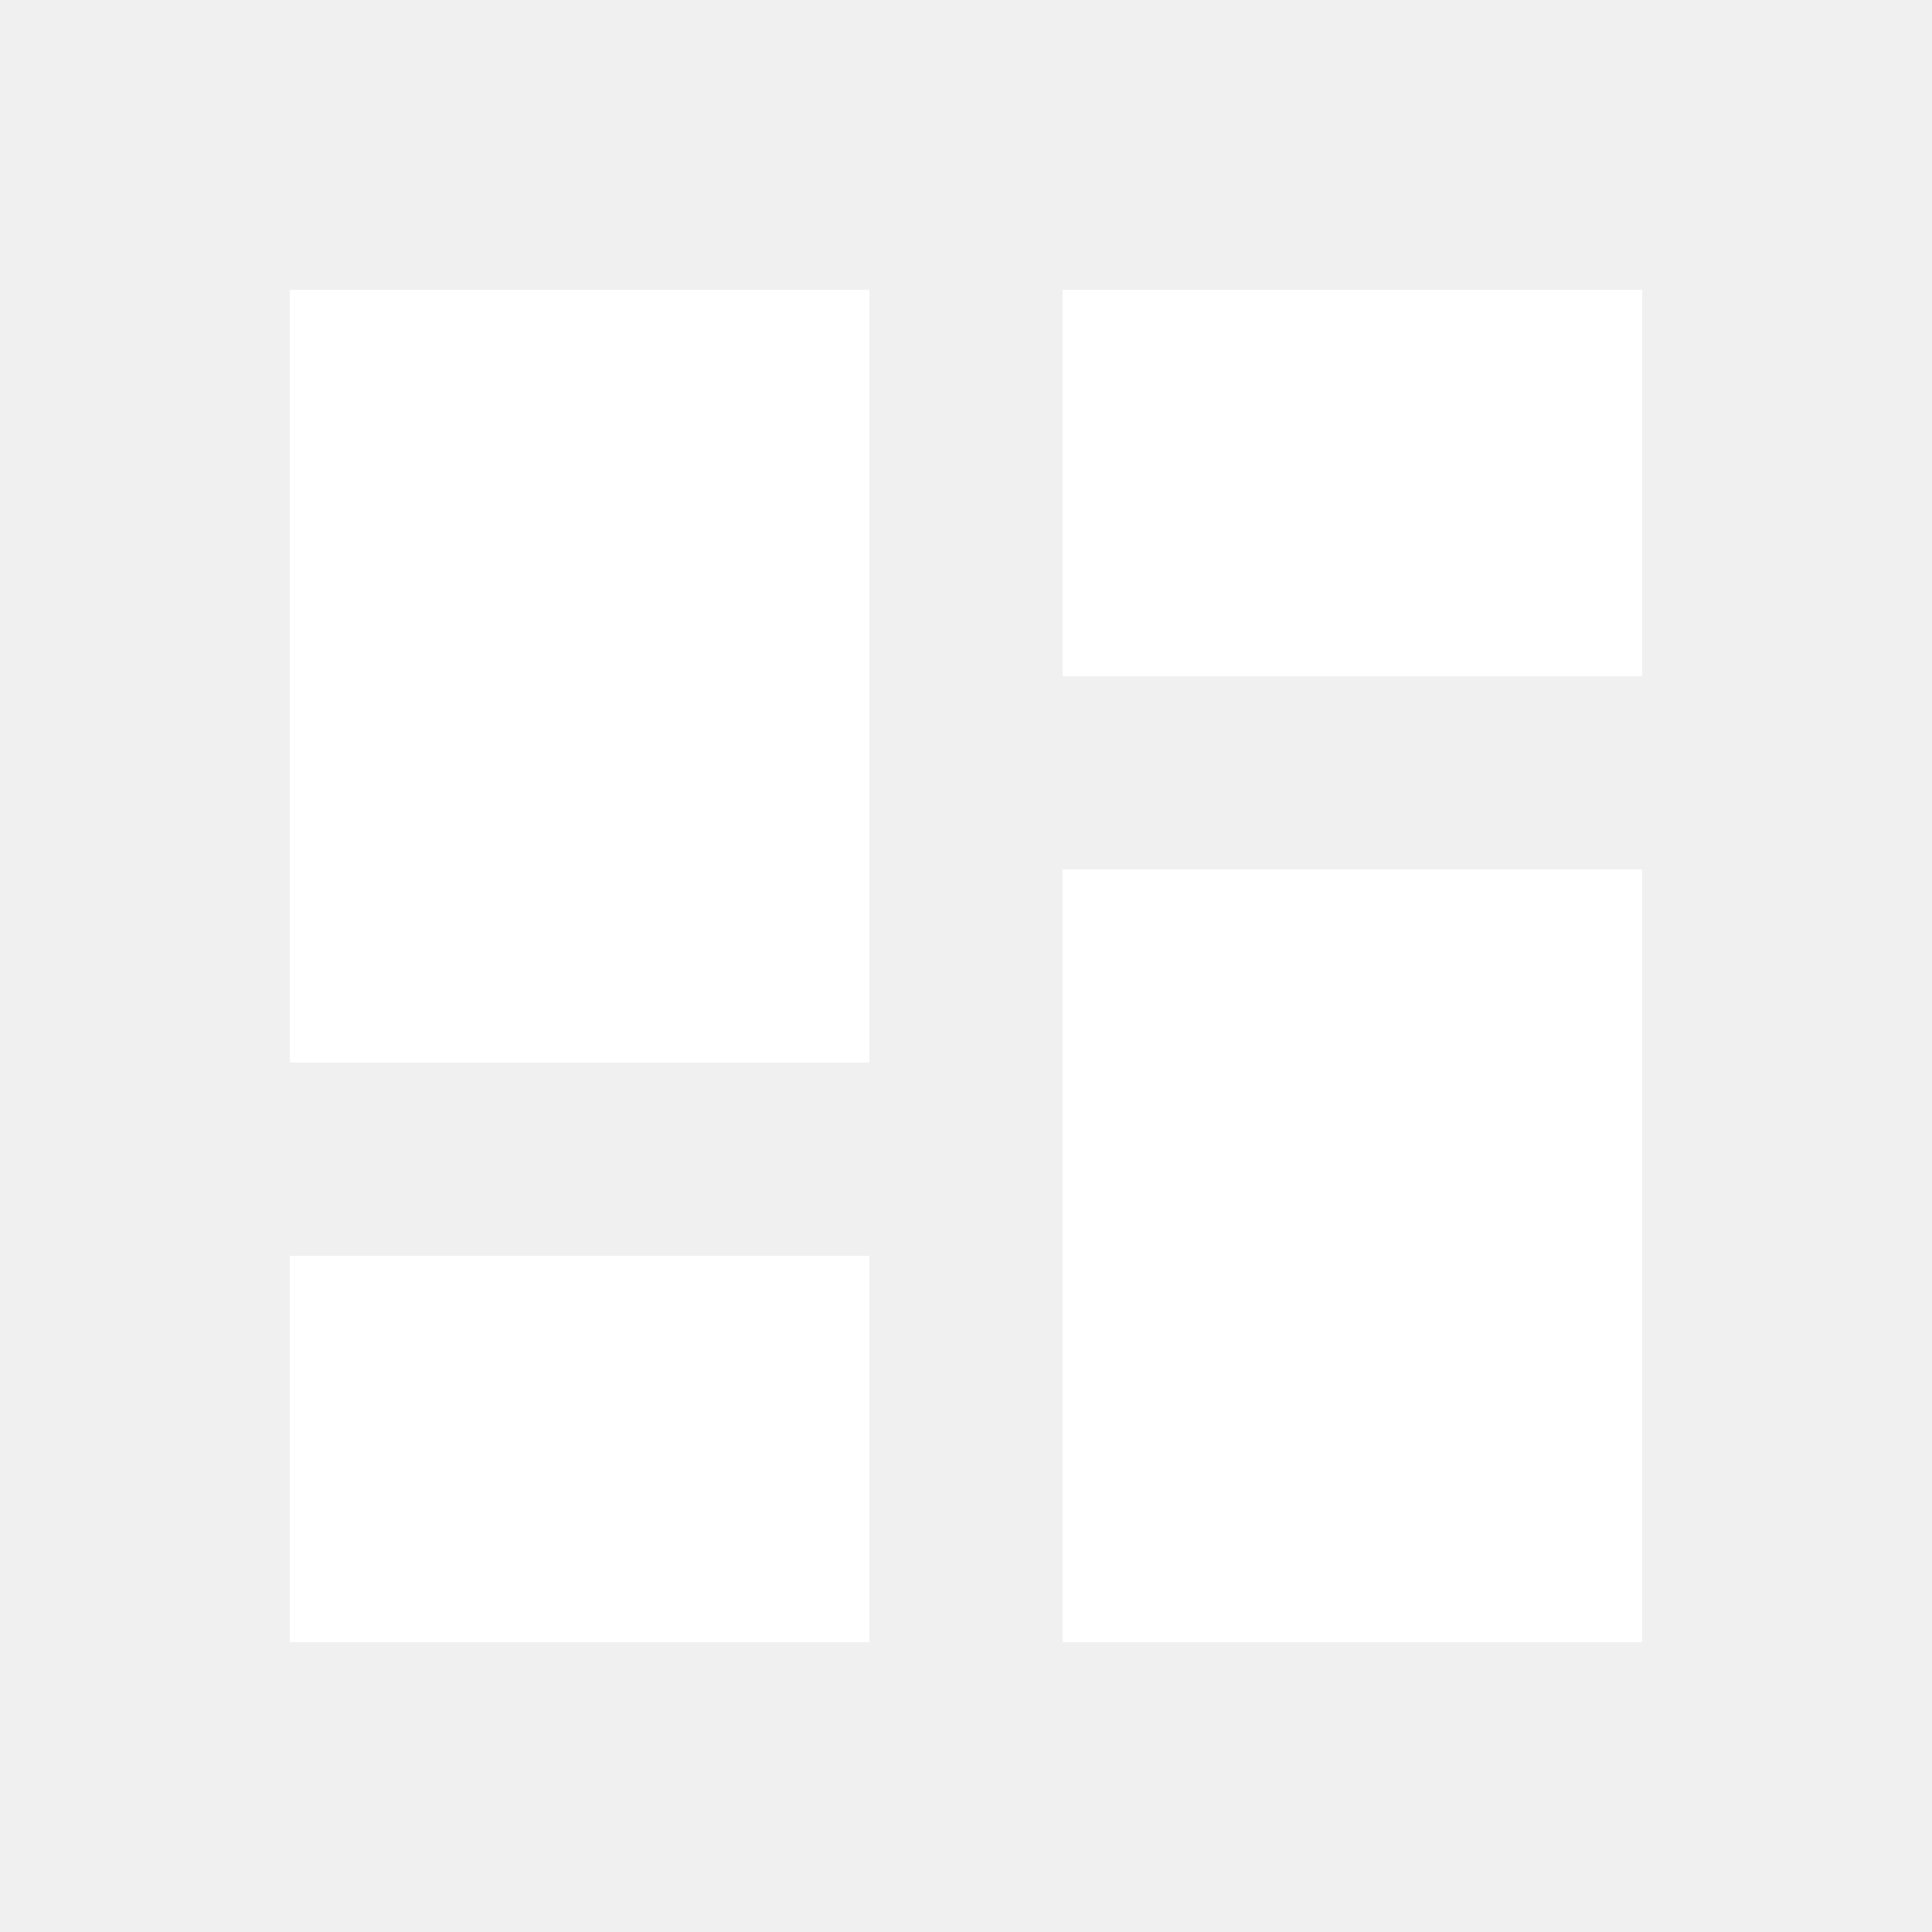
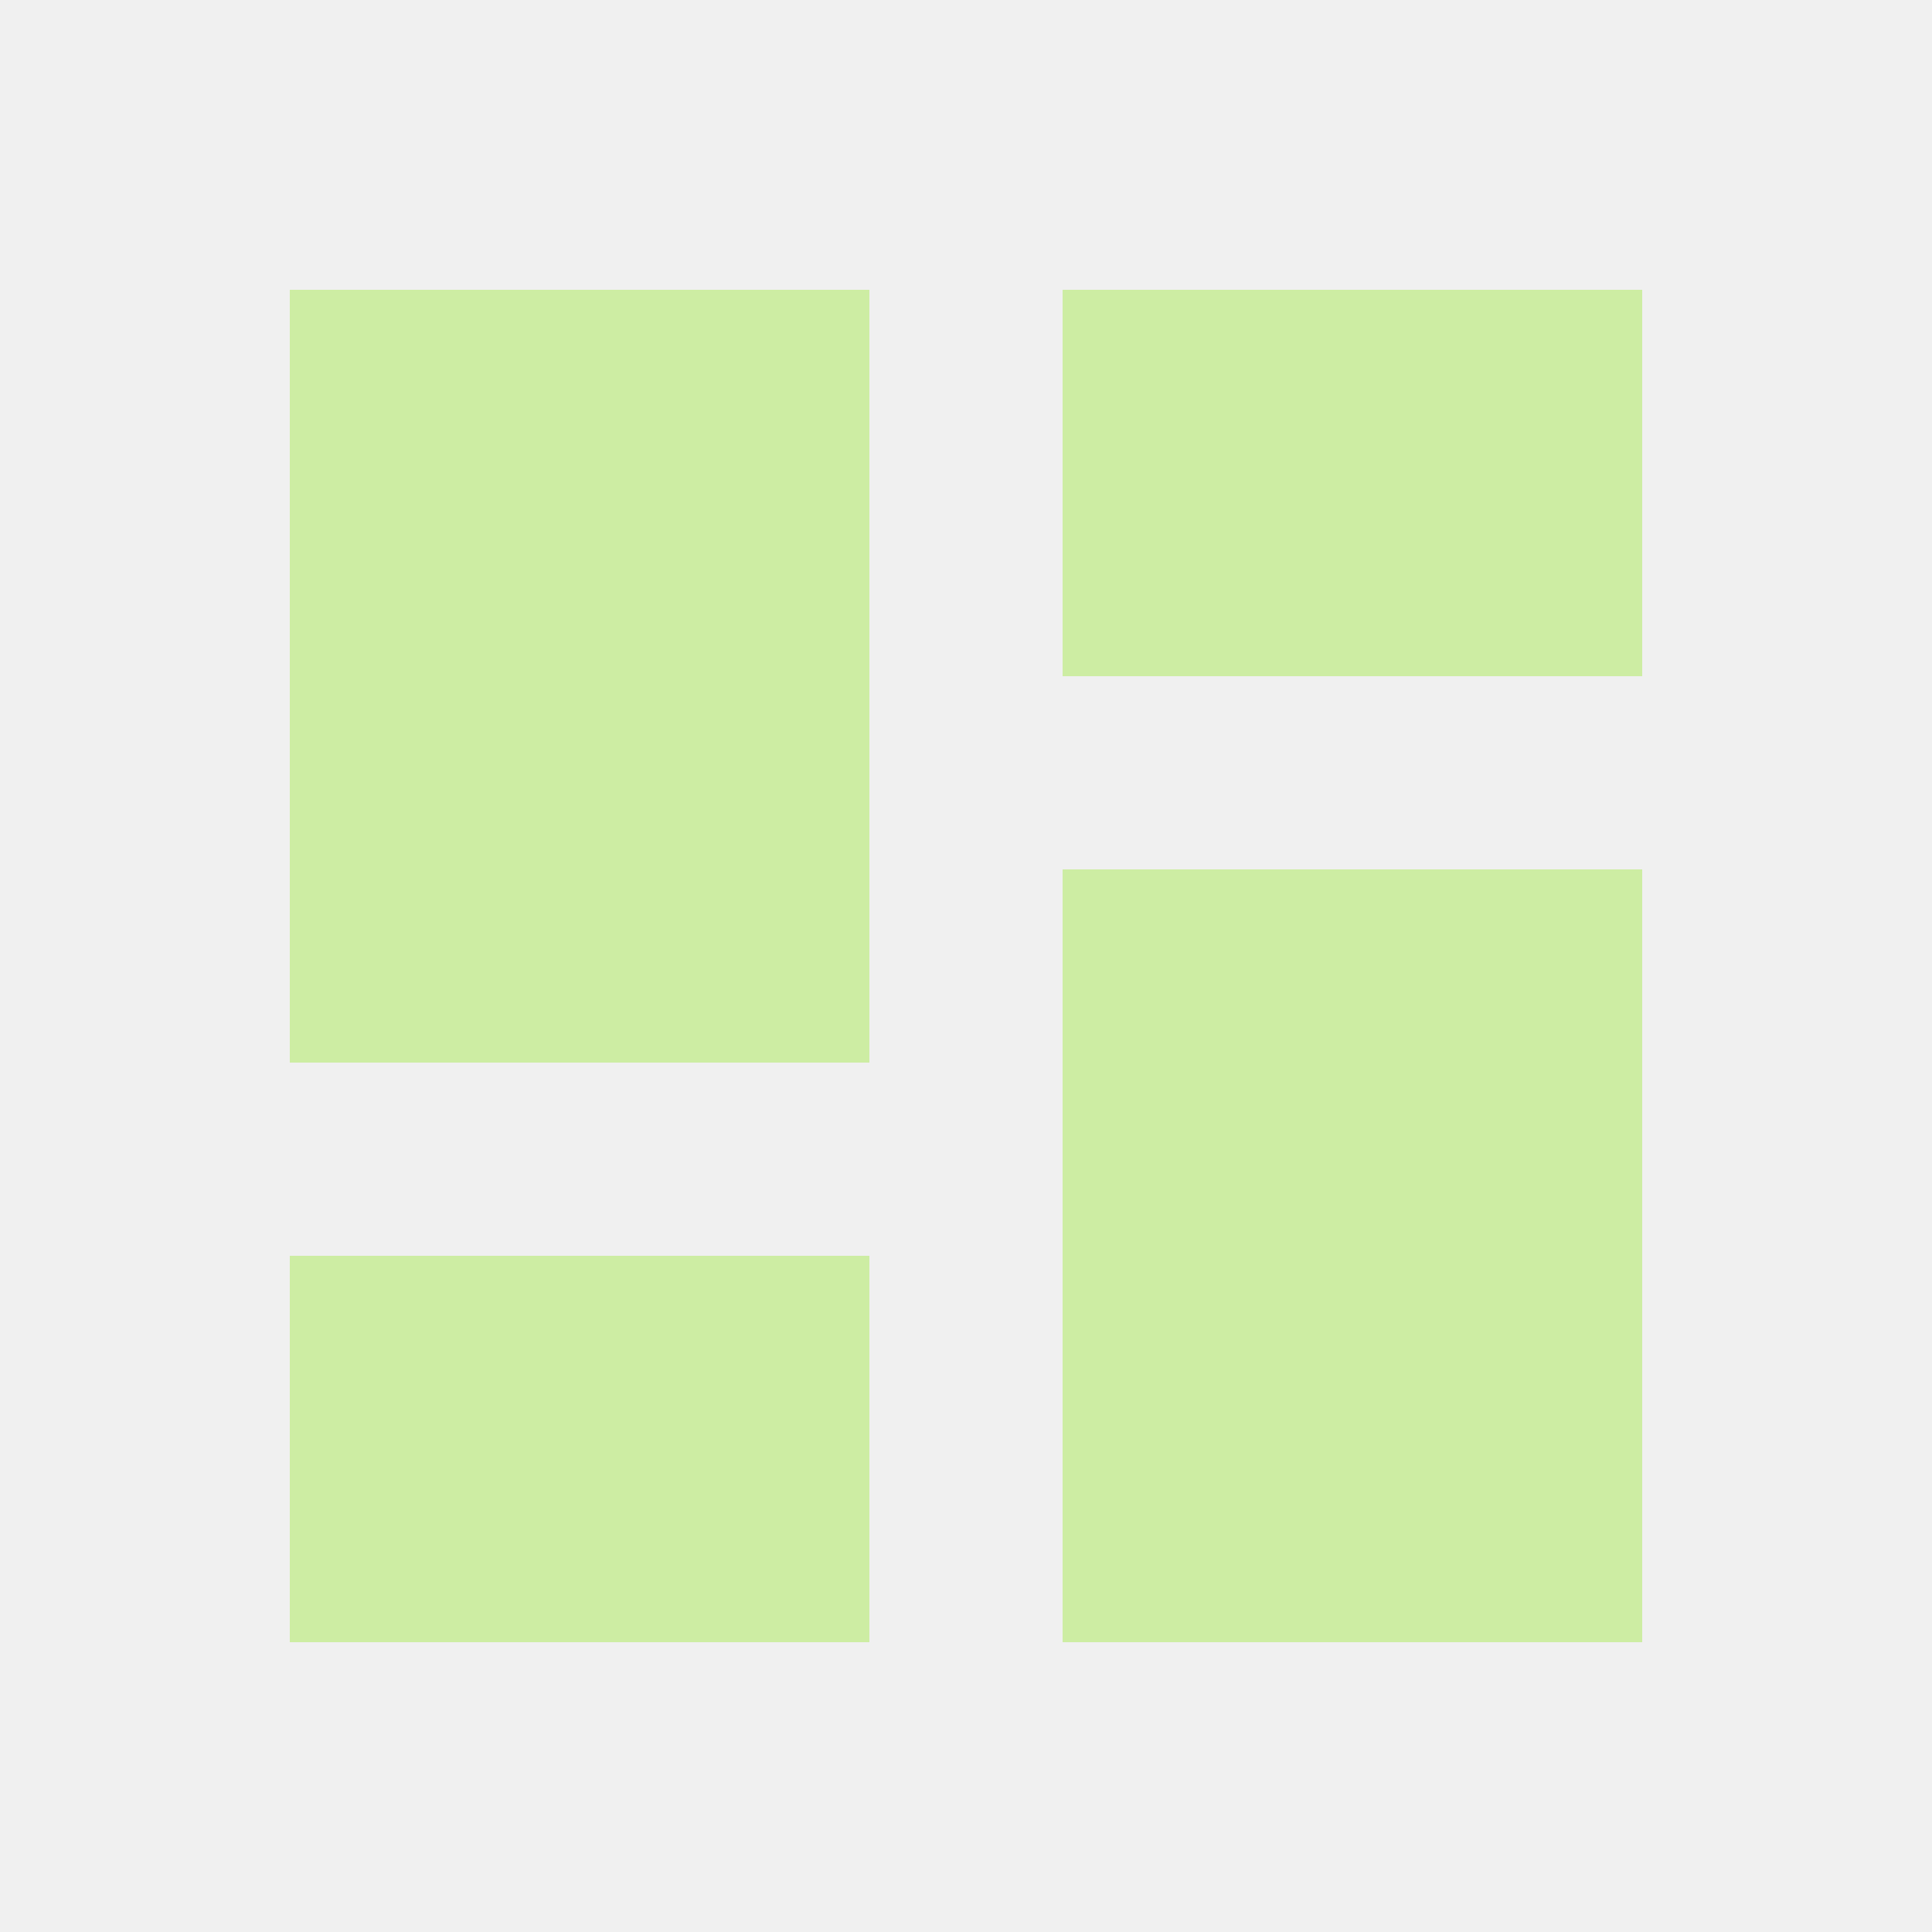
- <svg xmlns="http://www.w3.org/2000/svg" height="32px" viewBox="0 -960 960 960" width="32px" fill="#FFFFFF">
+ <svg xmlns="http://www.w3.org/2000/svg" height="32px" viewBox="0 -960 960 960" width="32px" fill="#cdeda3">
  <path d="M528-624v-192h288v192H528ZM144-432v-384h288v384H144Zm384 288v-384h288v384H528Zm-384 0v-192h288v192H144Z" />
</svg>
